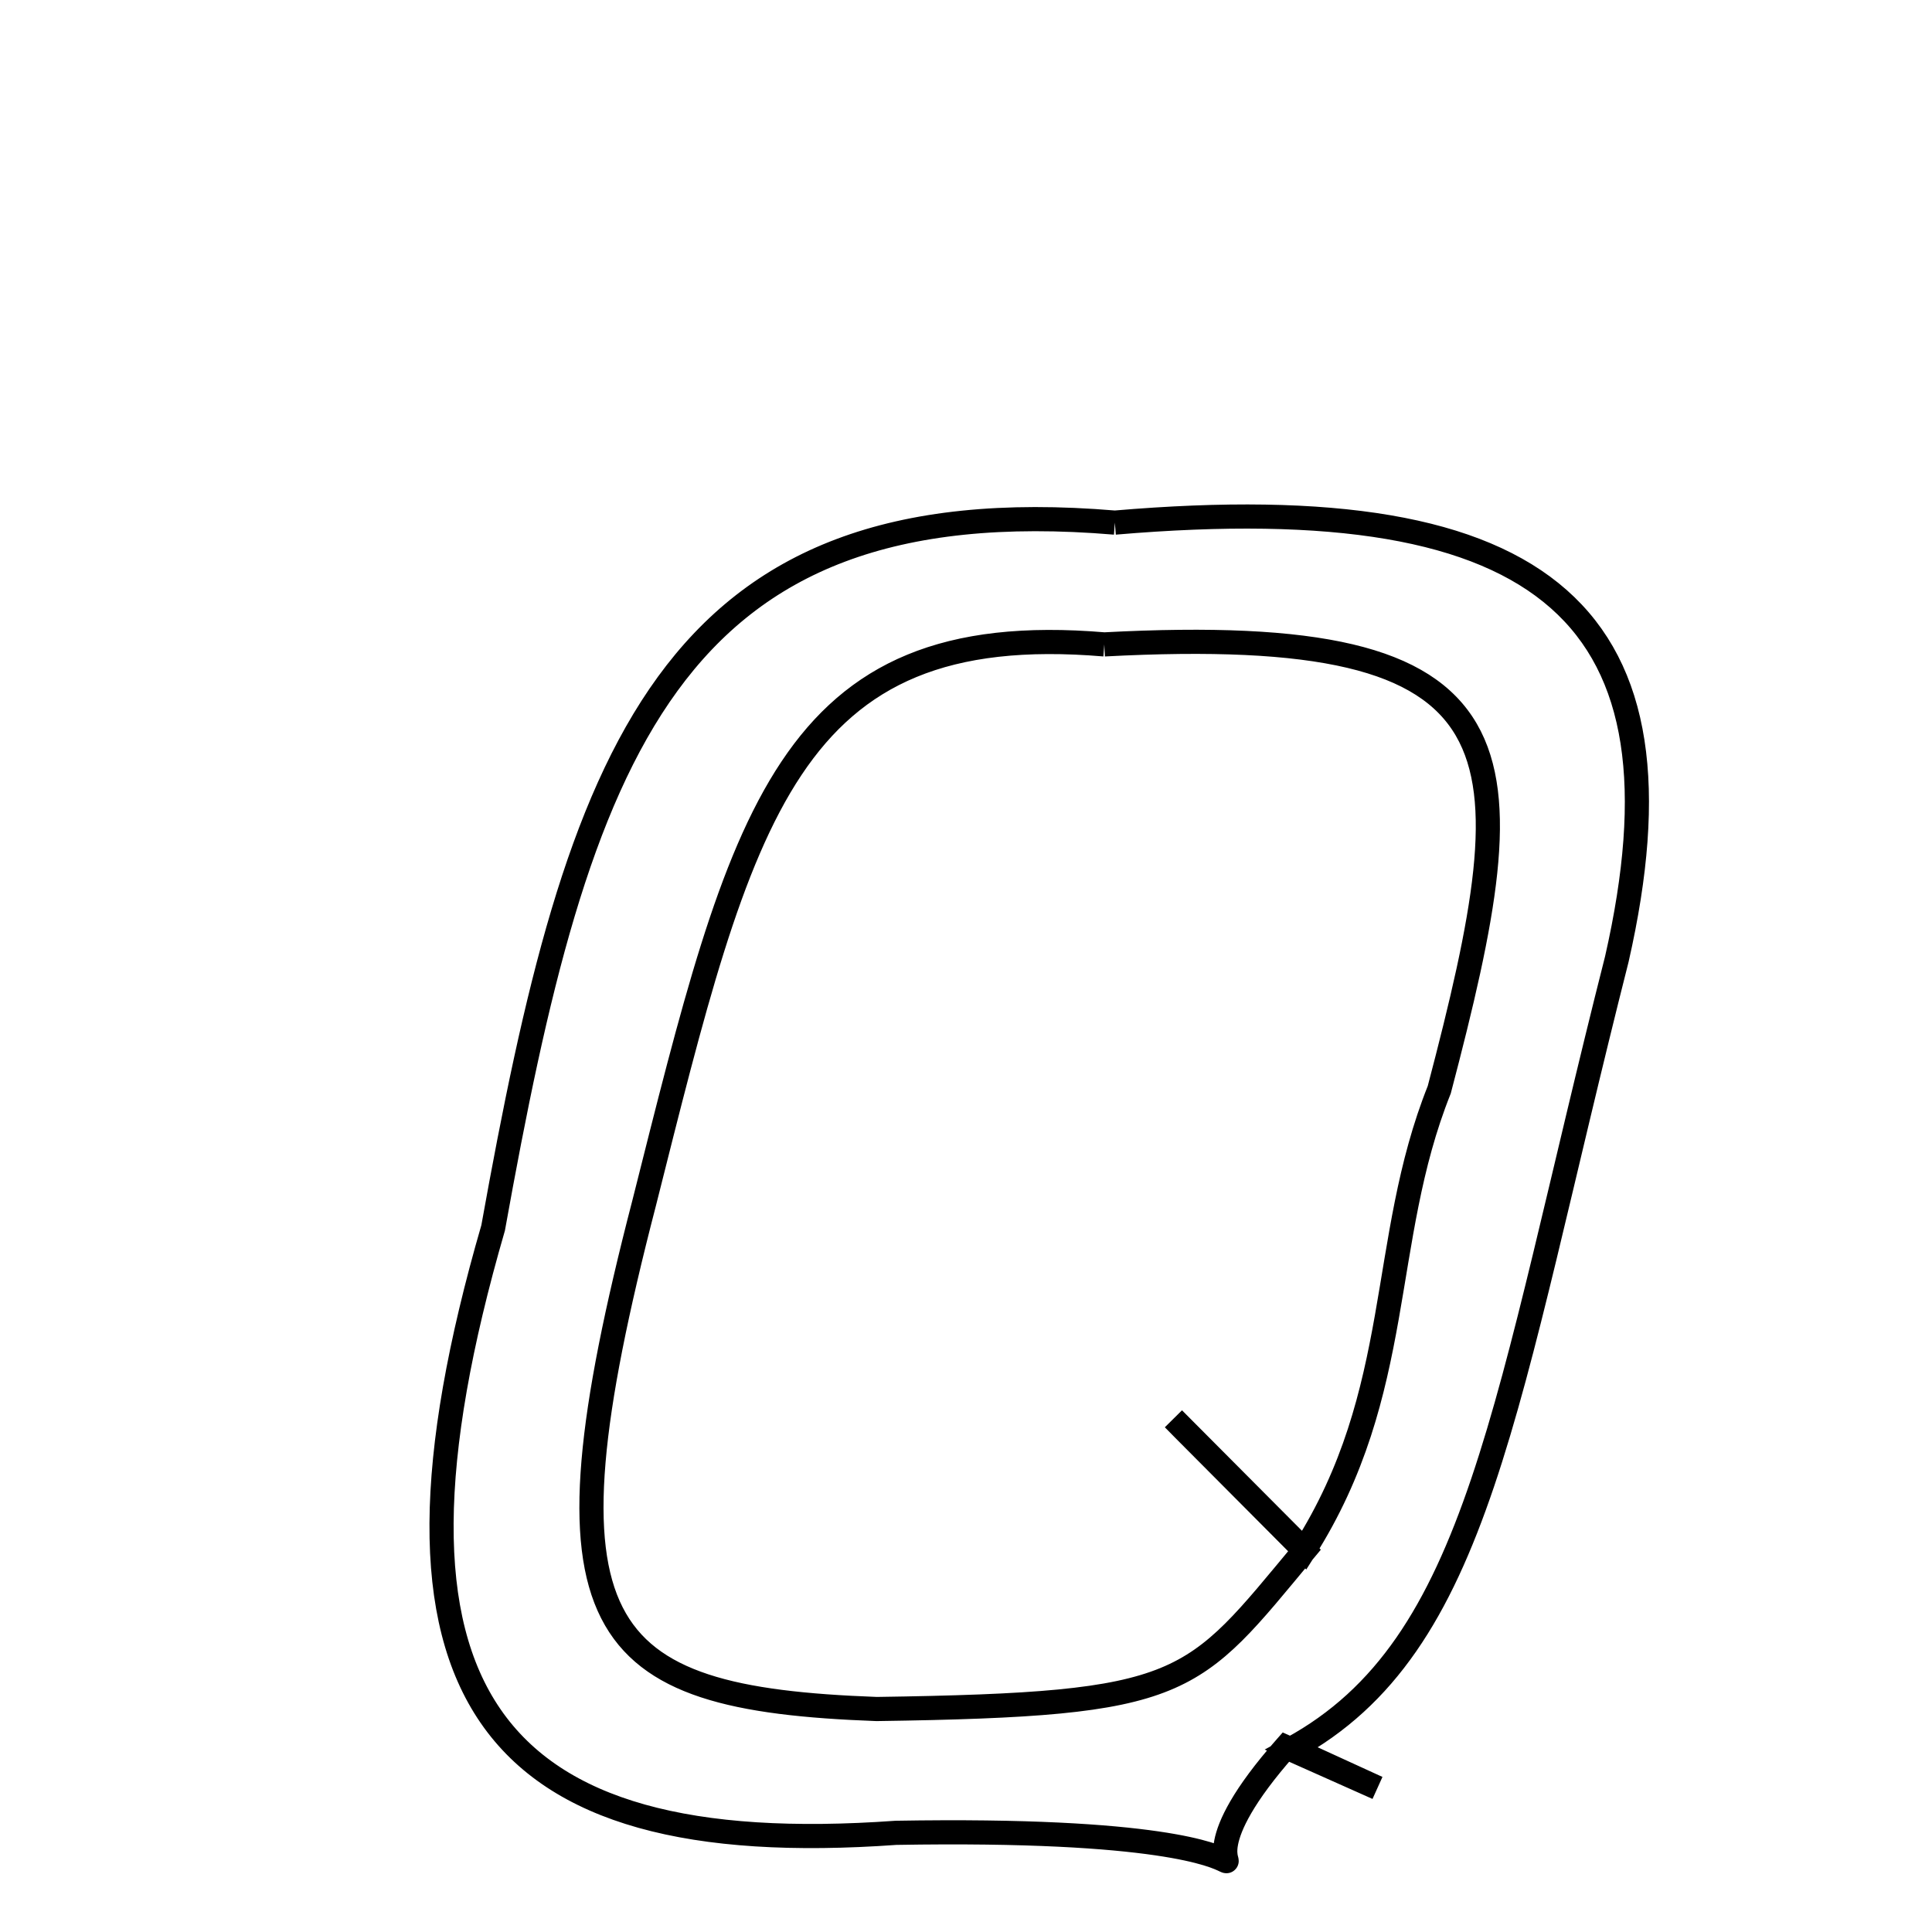
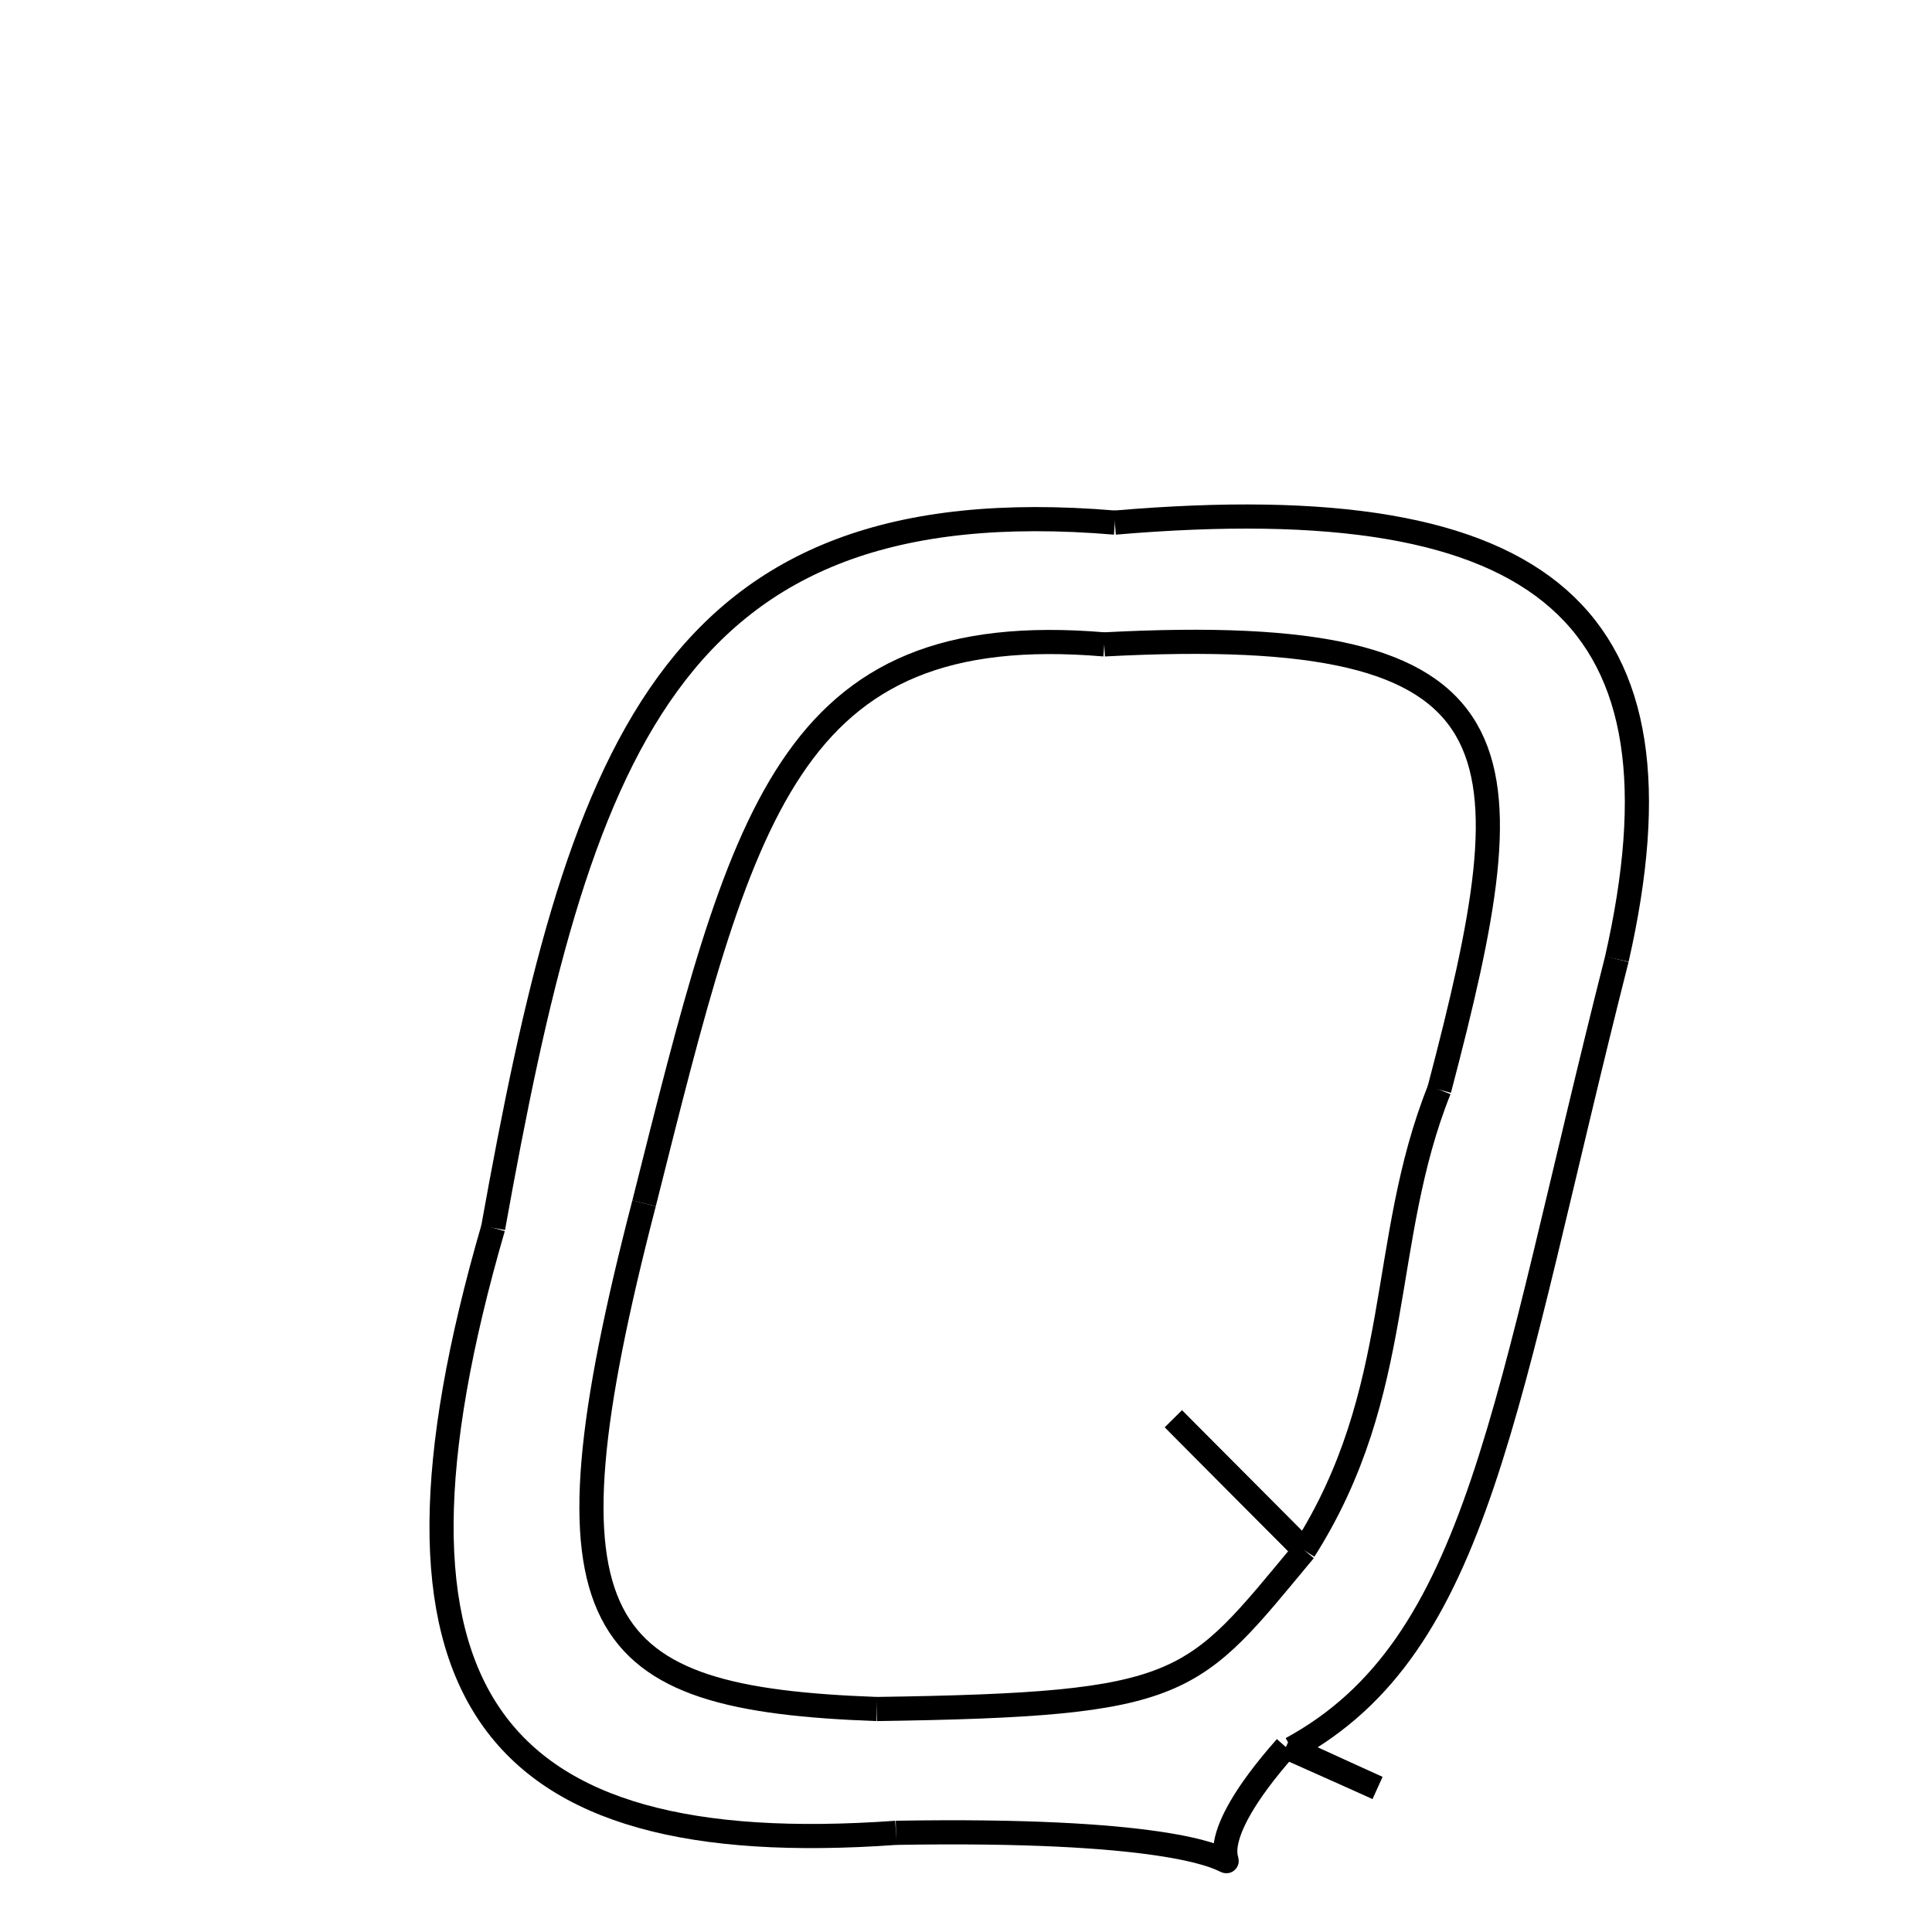
<svg xmlns="http://www.w3.org/2000/svg" width="50px" height="50px" viewBox="0 0 24 24">
  <style type="text/css">
- .path {
- 		stroke-dasharray: 100;
- 		animation: dash 30s linear infinite;
- }
- @keyframes dash {
- 	to {
- 		stroke-dashoffset: 1000;
+ .pen {
+ 	stroke-dashoffset: 0;
+ 	animation-duration: 5s;
+ 	animation-iteration-count: 1000;
+ 	animation-timing-function: ease;
+ }
+ .path00 {
+ 		stroke-dasharray: 20;
+ 		animation-name: dash00 
+ }
+ @keyframes dash00 {
+ 	0% {
+ 		stroke-dashoffset: 20;
+ 	}
+ 	10% {
+ 		stroke-dashoffset: 0;
+ 	}
+ }
+ .path01 {
+ 		stroke-dasharray: 21;
+ 		animation-name: dash01 
+ }
+ @keyframes dash01 {
+ 	0%, 10% {
+ 		stroke-dashoffset: 21;
+ 	}
+ 	21% {
+ 		stroke-dashoffset: 0;
+ 	}
+ }
+ .path02 {
+ 		stroke-dasharray: 2;
+ 		animation-name: dash02 
+ }
+ @keyframes dash02 {
+ 	0%, 21% {
+ 		stroke-dashoffset: 2;
+ 	}
+ 	22% {
+ 		stroke-dashoffset: 0;
+ 	}
+ }
+ .path03 {
+ 		stroke-dasharray: 0;
+ 		animation-name: dash03 
+ }
+ @keyframes dash03 {
+ 	0%, 22% {
+ 		stroke-dashoffset: 0;
+ 	}
+ 	22% {
+ 		stroke-dashoffset: 0;
+ 	}
+ }
+ .path04 {
+ 		stroke-dasharray: 2;
+ 		animation-name: dash04 
+ }
+ @keyframes dash04 {
+ 	0%, 22% {
+ 		stroke-dashoffset: 2;
+ 	}
+ 	23% {
+ 		stroke-dashoffset: 0;
+ 	}
+ }
+ .path05 {
+ 		stroke-dasharray: 11;
+ 		animation-name: dash05 
+ }
+ @keyframes dash05 {
+ 	0%, 23% {
+ 		stroke-dashoffset: 11;
+ 	}
+ 	29% {
+ 		stroke-dashoffset: 0;
+ 	}
+ }
+ .path06 {
+ 		stroke-dasharray: 23;
+ 		animation-name: dash06 
+ }
+ @keyframes dash06 {
+ 	0%, 29% {
+ 		stroke-dashoffset: 23;
+ 	}
+ 	41% {
+ 		stroke-dashoffset: 0;
+ 	}
+ }
+ .path07 {
+ 		stroke-dasharray: 26;
+ 		animation-name: dash07 
+ }
+ @keyframes dash07 {
+ 	0%, 41% {
+ 		stroke-dashoffset: 26;
+ 	}
+ 	54% {
+ 		stroke-dashoffset: 0;
+ 	}
+ }
+ .path08 {
+ 		stroke-dasharray: 20;
+ 		animation-name: dash08 
+ }
+ @keyframes dash08 {
+ 	0%, 54% {
+ 		stroke-dashoffset: 20;
+ 	}
+ 	65% {
+ 		stroke-dashoffset: 0;
+ 	}
+ }
+ .path09 {
+ 		stroke-dasharray: 17;
+ 		animation-name: dash09 
+ }
+ @keyframes dash09 {
+ 	0%, 65% {
+ 		stroke-dashoffset: 17;
+ 	}
+ 	73% {
+ 		stroke-dashoffset: 0;
+ 	}
+ }
+ .path10 {
+ 		stroke-dasharray: 12;
+ 		animation-name: dash10 
+ }
+ @keyframes dash10 {
+ 	0%, 73% {
+ 		stroke-dashoffset: 12;
+ 	}
+ 	79% {
+ 		stroke-dashoffset: 0;
+ 	}
+ }
+ .path11 {
+ 		stroke-dasharray: 4;
+ 		animation-name: dash11 
+ }
+ @keyframes dash11 {
+ 	0%, 79% {
+ 		stroke-dashoffset: 4;
+ 	}
+ 	82% {
+ 		stroke-dashoffset: 0;
+ 	}
+ }
+ .path12 {
+ 		stroke-dasharray: 0;
+ 		animation-name: dash12 
+ }
+ @keyframes dash12 {
+ 	0%, 82% {
+ 		stroke-dashoffset: 0;
+ 	}
+ 	82% {
+ 		stroke-dashoffset: 0;
+ 	}
+ }
+ .path13 {
+ 		stroke-dasharray: 4;
+ 		animation-name: dash13 
+ }
+ @keyframes dash13 {
+ 	0%, 82% {
+ 		stroke-dashoffset: 4;
+ 	}
+ 	84% {
+ 		stroke-dashoffset: 0;
+ 	}
+ }
+ .path14 {
+ 		stroke-dasharray: 11;
+ 		animation-name: dash14 
+ }
+ @keyframes dash14 {
+ 	0%, 84% {
+ 		stroke-dashoffset: 11;
+ 	}
+ 	90% {
+ 		stroke-dashoffset: 0;
+ 	}
+ }
+ .path15 {
+ 		stroke-dasharray: 18;
+ 		animation-name: dash15 
+ }
+ @keyframes dash15 {
+ 	0%, 90% {
+ 		stroke-dashoffset: 18;
+ 	}
+ 	100% {
+ 		stroke-dashoffset: 0;
	}
}
</style>
-   <path class="path" d="M 13.849 6.492 C 19.272 6.029 21.048 7.678 20.085 11.914 C 18.679 17.458 18.393 20.441 16.045 21.722 L 17.111 22.21 L 17.111 22.21 L 15.974 21.703 C 13.806 24.156 17.738 22.655 11.13 22.768 C 6.055 23.131 4.445 21.044 6.126 15.253 C 7.181 9.38 8.279 6.025 13.849 6.492 M 13.718 8.005 C 9.763 7.672 9.215 10.129 8.001 14.948 C 6.622 20.266 7.351 21.1 10.89 21.23 C 14.764 21.174 14.793 20.956 16.205 19.26 L 14.577 17.625 L 14.703 17.753 L 16.201 19.258 C 17.455 17.284 17.124 15.426 17.879 13.537 C 19.001 9.265 19.038 7.724 13.718 8.005 " fill="none" stroke="black" stroke-width="0.3">
- </path>
+   <path class="pen path00" d="M 13.849 6.492 C 19.272 6.029 21.048 7.678 20.085 11.914 " fill="none" stroke="black" stroke-width="0.3" />
+   <path class="pen path01" d="M 20.085 11.914 C 18.679 17.458 18.393 20.441 16.045 21.722 " fill="none" stroke="black" stroke-width="0.3" />
+   <path class="pen path02" d="M 16.045 21.722 L 17.111 22.21 " fill="none" stroke="black" stroke-width="0.3" />
+   <path class="pen path03" d="M 17.111 22.21 L 17.111 22.21 " fill="none" stroke="black" stroke-width="0.3" />
+   <path class="pen path04" d="M 17.111 22.21 L 15.974 21.703 " fill="none" stroke="black" stroke-width="0.3" />
+   <path class="pen path05" d="M 15.974 21.703 C 13.806 24.156 17.738 22.655 11.13 22.768 " fill="none" stroke="black" stroke-width="0.3" />
+   <path class="pen path06" d="M 11.13 22.768 C 6.055 23.131 4.445 21.044 6.126 15.253 " fill="none" stroke="black" stroke-width="0.3" />
+   <path class="pen path07" d="M 6.126 15.253 C 7.181 9.38 8.279 6.025 13.849 6.492 " fill="none" stroke="black" stroke-width="0.3" />
+   <path class="pen path08" d="M 13.718 8.005 C 9.763 7.672 9.215 10.129 8.001 14.948 " fill="none" stroke="black" stroke-width="0.3" />
+   <path class="pen path09" d="M 8.001 14.948 C 6.622 20.266 7.351 21.1 10.89 21.23 " fill="none" stroke="black" stroke-width="0.3" />
+   <path class="pen path10" d="M 10.89 21.23 C 14.764 21.174 14.793 20.956 16.205 19.26 " fill="none" stroke="black" stroke-width="0.3" />
+   <path class="pen path11" d="M 16.205 19.26 L 14.577 17.625 " fill="none" stroke="black" stroke-width="0.3" />
+   <path class="pen path12" d="M 14.577 17.625 L 14.703 17.753 " fill="none" stroke="black" stroke-width="0.3" />
+   <path class="pen path13" d="M 14.703 17.753 L 16.201 19.258 " fill="none" stroke="black" stroke-width="0.3" />
+   <path class="pen path14" d="M 16.201 19.258 C 17.455 17.284 17.124 15.426 17.879 13.537 " fill="none" stroke="black" stroke-width="0.3" />
+   <path class="pen path15" d="M 17.879 13.537 C 19.001 9.265 19.038 7.724 13.718 8.005 " fill="none" stroke="black" stroke-width="0.3" />
</svg>
